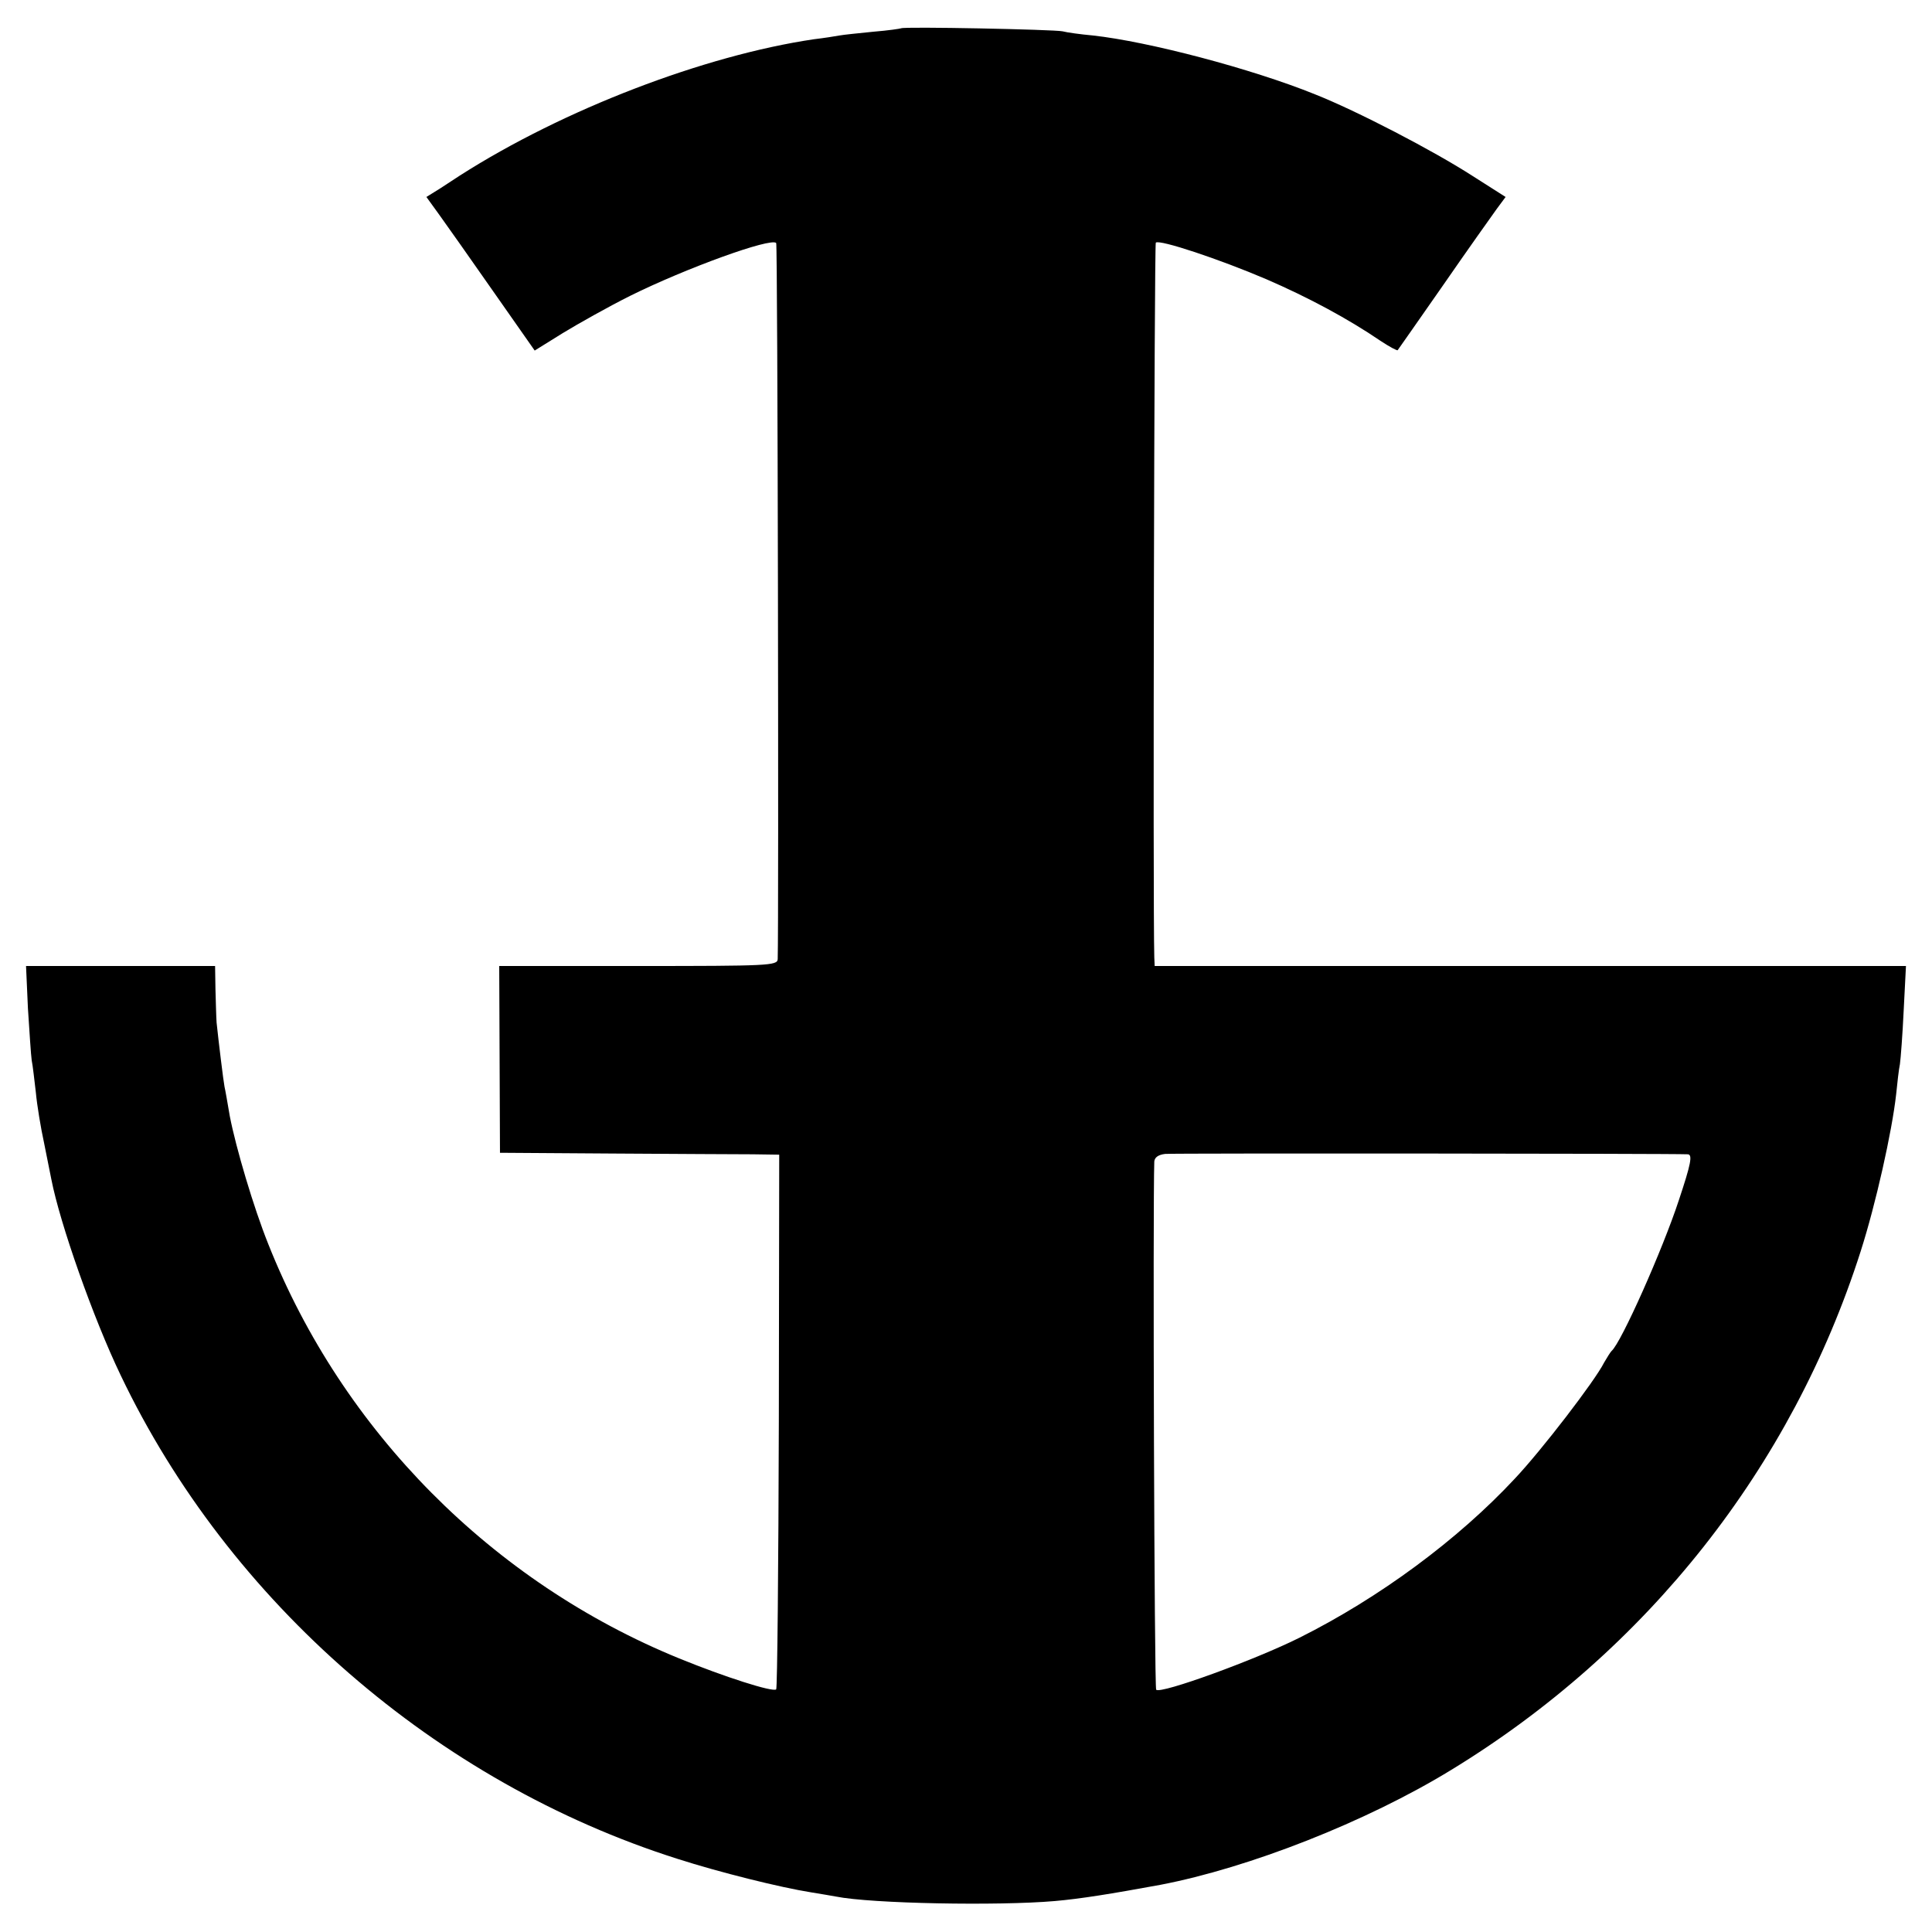
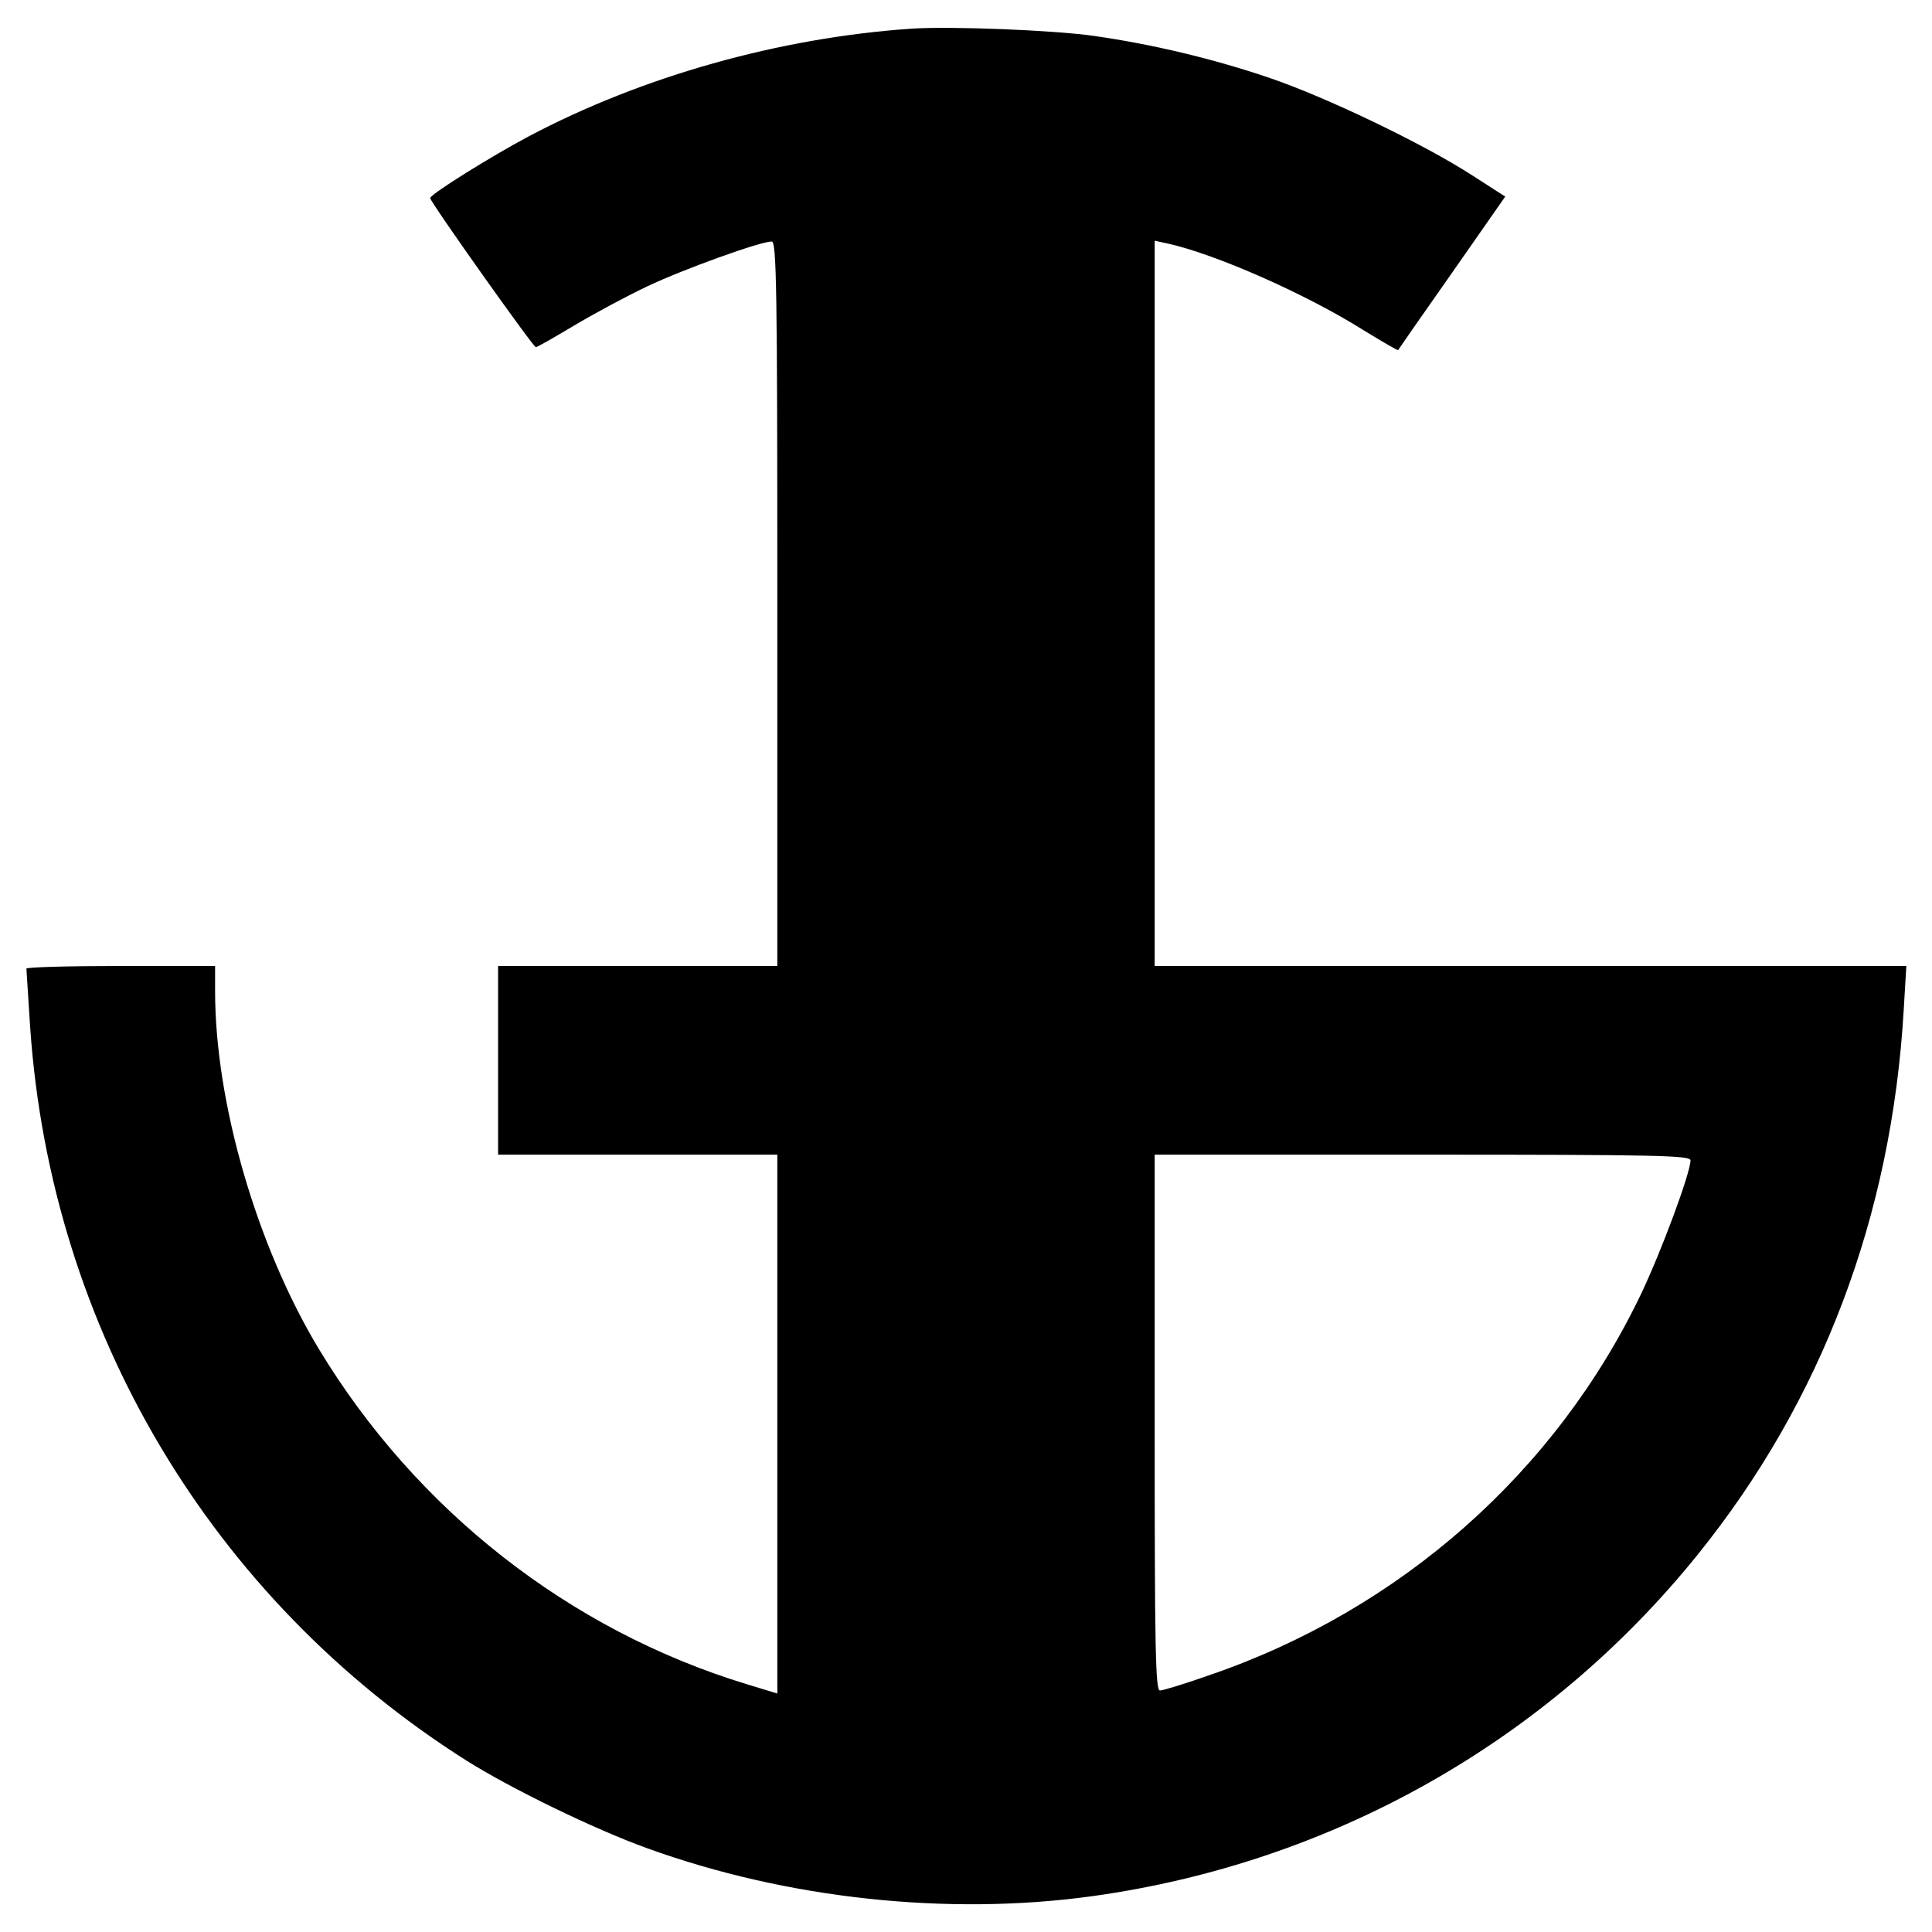
<svg xmlns="http://www.w3.org/2000/svg" version="1.0" width="512pt" height="512pt" viewBox="0 0 512 512" preserveAspectRatio="xMidYMid meet">
  <g transform="translate(0,512) scale(0.1,-0.1)" fill="#000000" stroke="none">
-     <path d="M2388 5045 c-2 -1 -35 -6 -73 -9 -39 -4 -80 -8 -90 -10 -11 -2 -42 -7 -68 -10 -291 -43 -664 -186 -938 -361 -8 -5 -32 -21 -52 -34 l-37 -23 34 -47 c18 -25 83 -117 143 -203 l110 -157 74 46 c41 25 121 70 179 99 147 73 373 155 387 140 4 -4 7 -1796 4 -1898 -1 -17 -25 -18 -369 -18 l-369 0 1 -247 1 -248 300 -2 c165 -1 332 -2 370 -2 l70 -1 -1 -705 c-1 -388 -4 -708 -7 -712 -9 -8 -137 33 -257 82 -495 202 -892 602 -1089 1098 -39 97 -86 256 -102 339 -6 35 -12 70 -14 78 -3 15 -16 122 -21 170 -1 14 -2 53 -3 88 l-1 62 -251 0 -250 0 5 -112 c4 -62 8 -124 10 -138 3 -14 7 -52 11 -85 3 -33 13 -94 22 -135 8 -41 17 -84 19 -95 23 -118 111 -368 184 -520 287 -601 836 -1078 1475 -1281 112 -36 273 -76 355 -89 25 -4 54 -9 65 -11 94 -19 431 -25 580 -12 69 6 149 19 280 43 235 45 546 167 770 304 520 317 903 802 1086 1375 40 125 83 317 94 416 3 30 7 66 10 80 2 14 7 78 10 143 l6 117 -996 0 -995 0 -1 23 c-4 142 0 1889 4 1894 10 9 169 -44 293 -97 111 -48 217 -105 302 -163 24 -16 45 -27 46 -25 1 1 56 80 121 173 65 94 129 184 142 202 l23 31 -88 56 c-104 67 -306 172 -417 216 -168 68 -442 140 -589 156 -33 3 -69 8 -80 11 -23 5 -422 13 -428 8z m2085 -2984 c13 -1 8 -26 -24 -122 -43 -131 -153 -378 -178 -399 -3 -3 -12 -17 -20 -31 -24 -48 -166 -233 -237 -308 -150 -161 -358 -315 -570 -421 -118 -59 -368 -150 -380 -138 -5 5 -9 1286 -5 1400 1 11 11 18 29 20 20 2 1348 1 1385 -1z" />
+     <path d="M2415 5044 c-349 -24 -713 -126 -1015 -286 -98 -52 -260 -153 -260 -163 0 -10 273 -395 280 -395 4 0 49 26 101 57 52 31 139 78 194 104 97 46 300 119 330 119 13 0 15 -118 15 -960 l0 -960 -370 0 -370 0 0 -250 0 -250 370 0 370 0 0 -714 0 -714 -82 25 c-469 143 -875 461 -1133 888 -164 272 -275 652 -275 948 l0 67 -250 0 c-137 0 -250 -3 -250 -7 0 -5 5 -75 10 -156 55 -800 480 -1514 1155 -1942 117 -74 341 -183 480 -233 370 -134 797 -180 1180 -127 634 88 1204 409 1604 905 329 408 514 897 546 1443 l7 117 -996 0 -996 0 0 961 0 961 33 -7 c128 -28 370 -135 522 -231 49 -30 89 -53 90 -52 1 2 65 94 143 205 l141 202 -87 56 c-128 83 -388 208 -539 259 -147 50 -310 89 -465 111 -106 15 -378 26 -483 19z m2065 -2999 c0 -33 -76 -238 -130 -352 -226 -474 -639 -839 -1144 -1012 -65 -23 -124 -41 -132 -41 -12 0 -14 111 -14 710 l0 710 710 0 c621 0 710 -2 710 -15z" />
  </g>
</svg>
